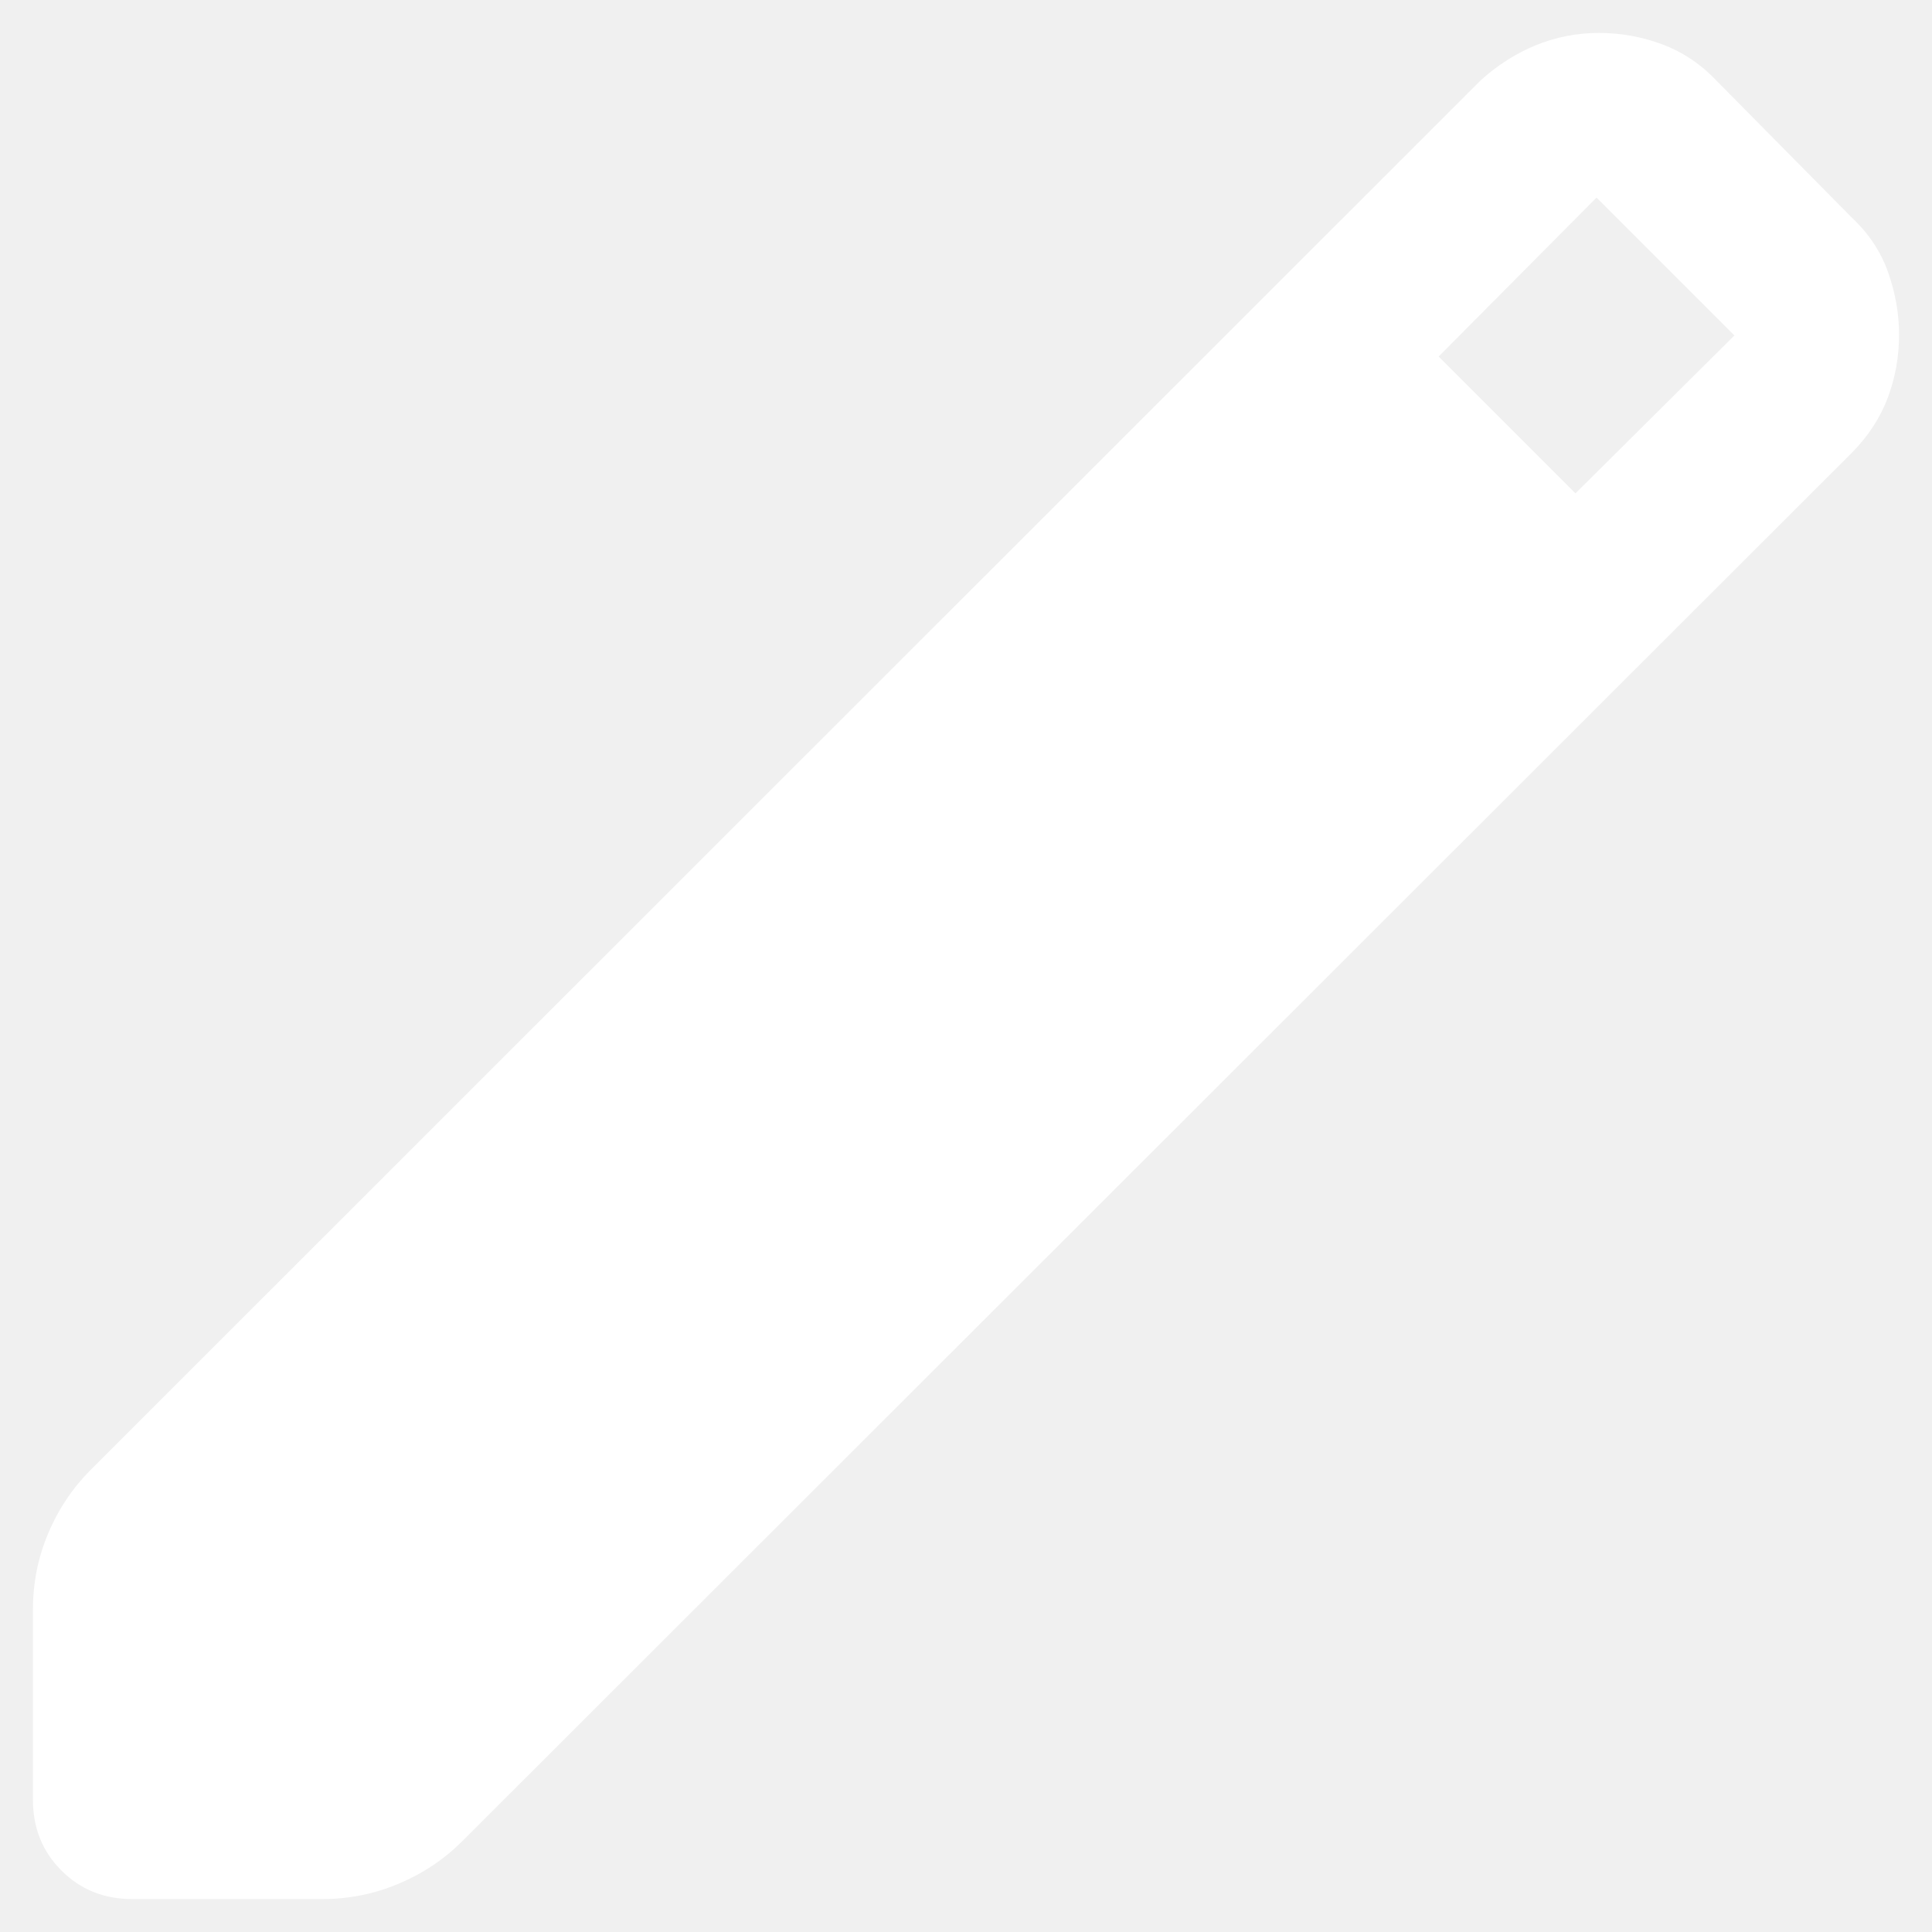
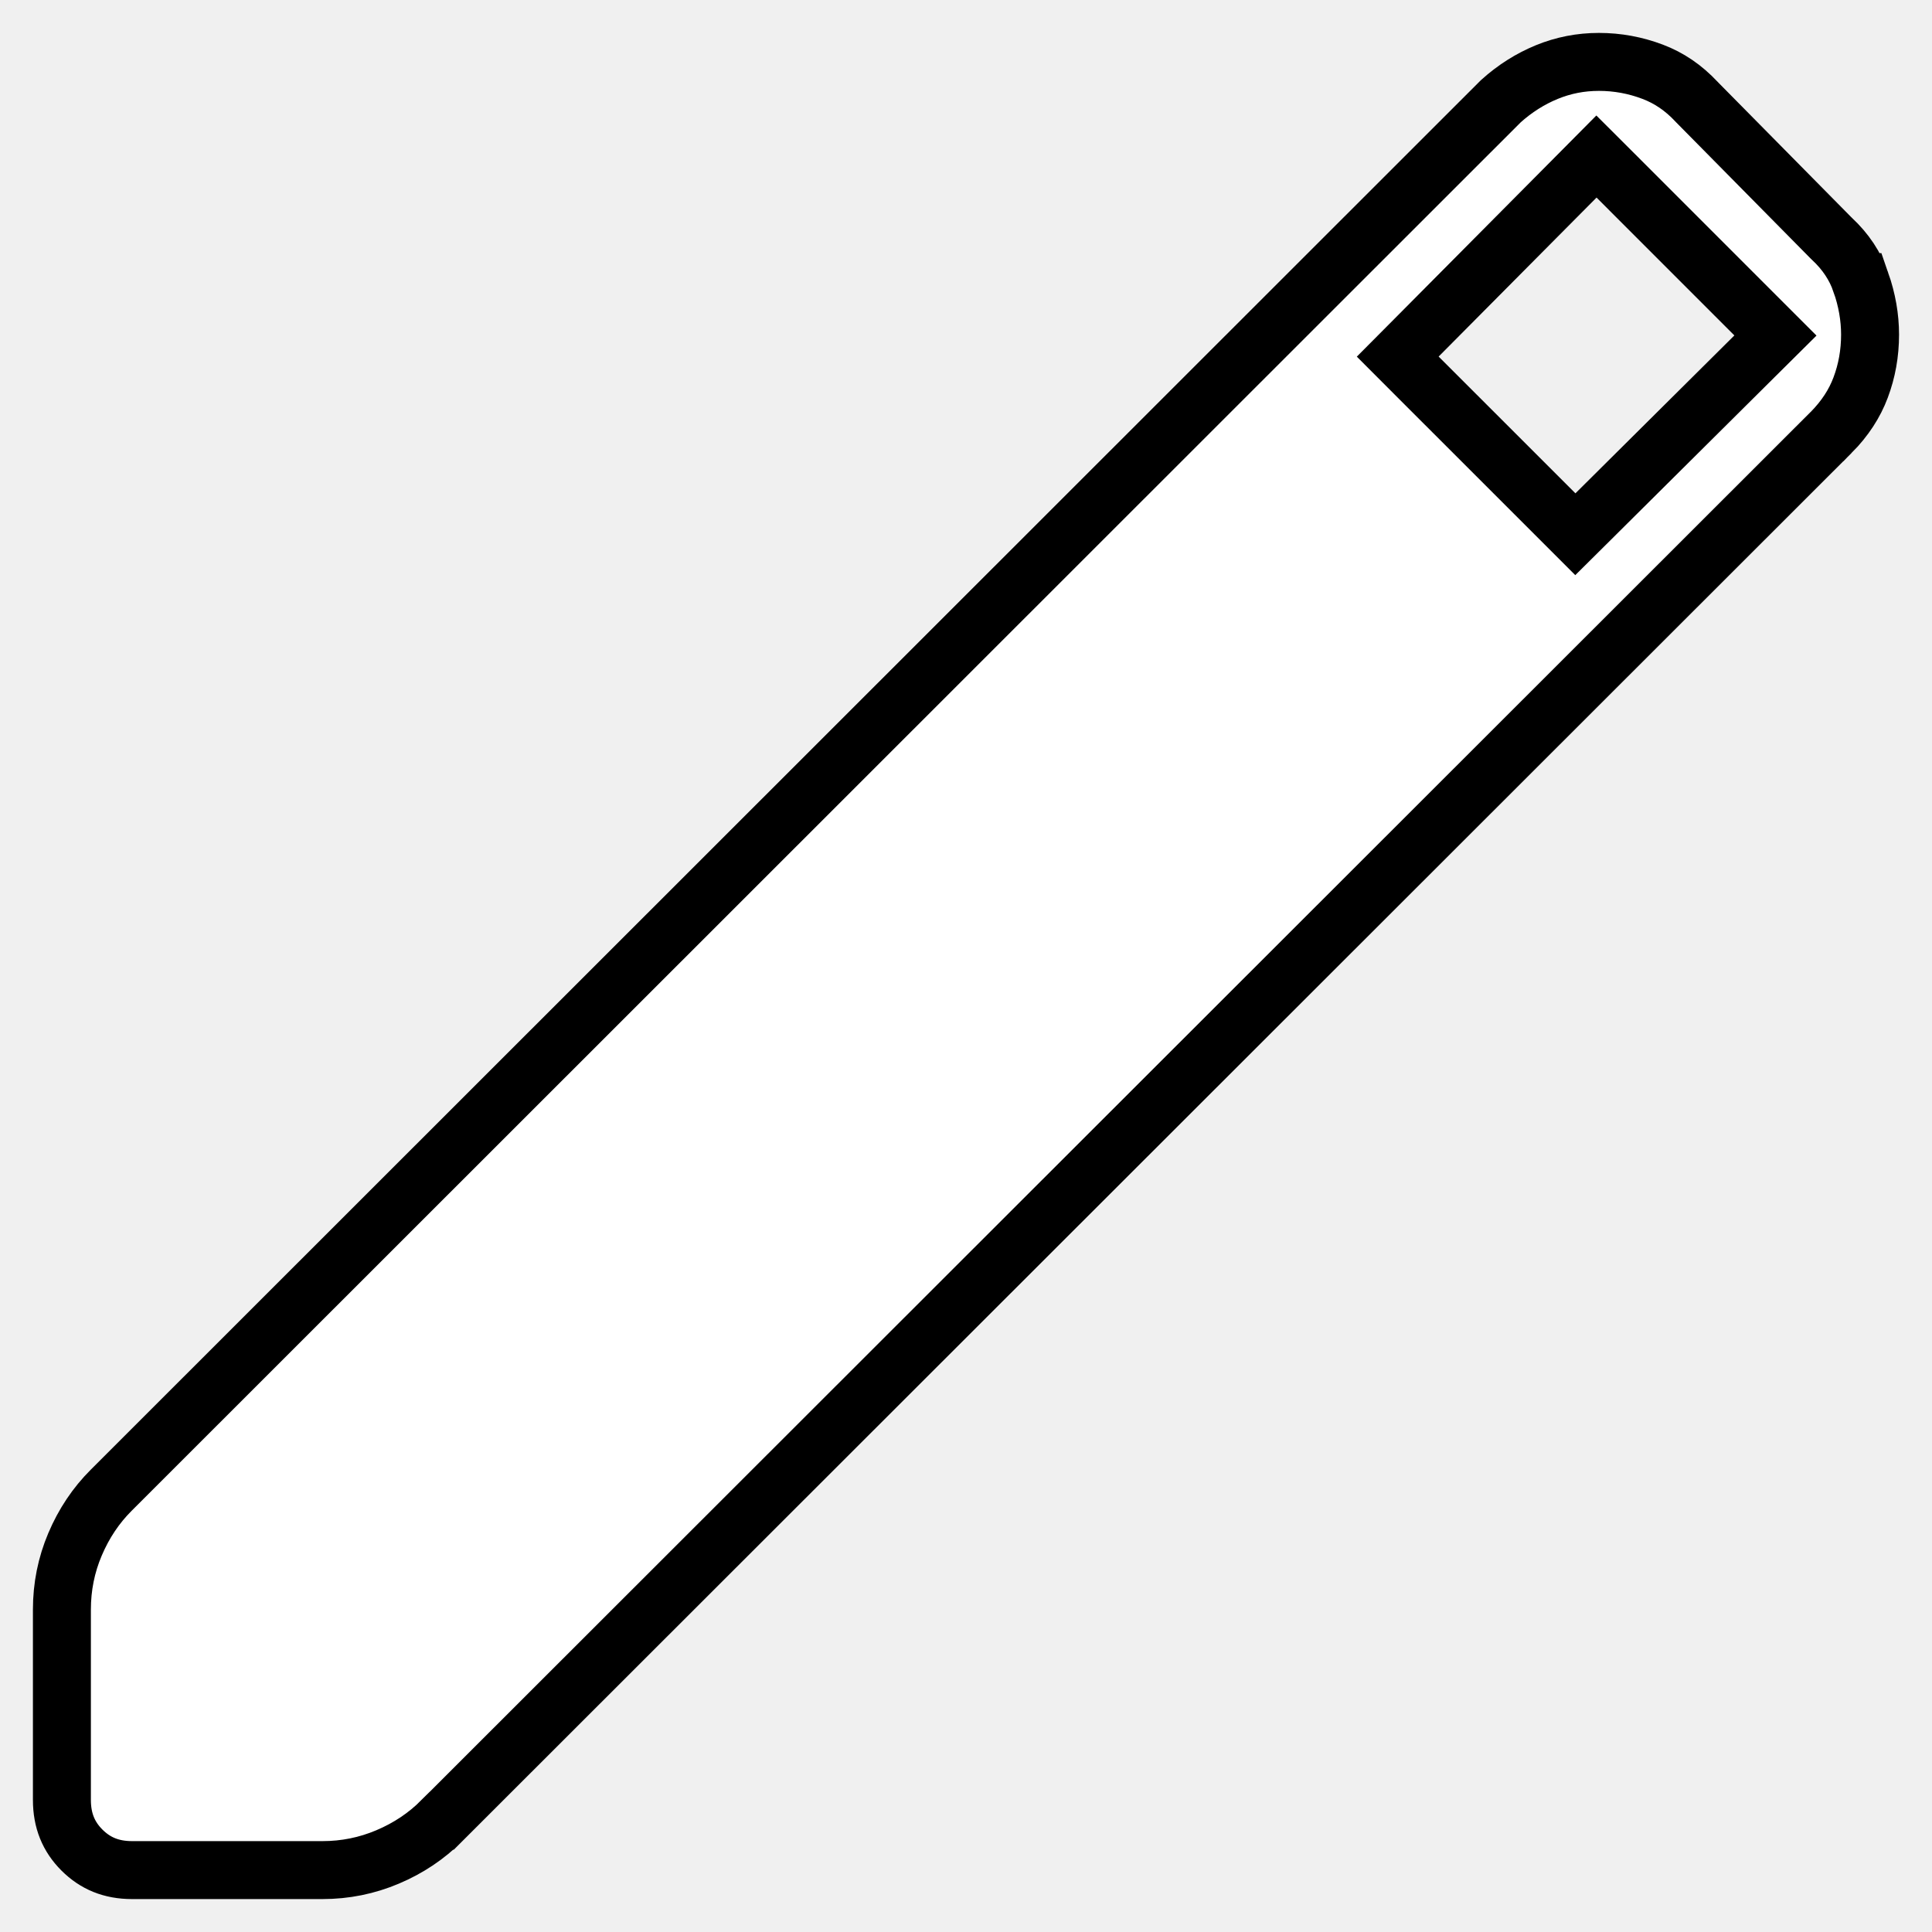
- <svg xmlns="http://www.w3.org/2000/svg" width="22" height="22" viewBox="0 0 22 22" fill="none">
-   <path d="M1.505 21.625C1.185 21.625 0.916 21.517 0.7 21.3C0.483 21.084 0.375 20.815 0.375 20.495V18.329C0.375 18.024 0.433 17.734 0.55 17.458C0.667 17.181 0.829 16.941 1.034 16.736L16.863 0.913C17.052 0.742 17.261 0.609 17.489 0.515C17.718 0.422 17.957 0.375 18.208 0.375C18.458 0.375 18.701 0.419 18.936 0.508C19.171 0.597 19.379 0.739 19.56 0.933L21.087 2.478C21.28 2.659 21.419 2.868 21.501 3.103C21.584 3.339 21.625 3.575 21.625 3.81C21.625 4.062 21.582 4.302 21.496 4.53C21.41 4.758 21.274 4.967 21.087 5.156L5.264 20.966C5.059 21.171 4.819 21.332 4.542 21.449C4.266 21.566 3.975 21.625 3.671 21.625H1.505ZM17.94 5.618L19.75 3.82L18.18 2.25L16.382 4.06L17.94 5.618Z" fill="white" />
+ <svg xmlns="http://www.w3.org/2000/svg" width="50" height="50" viewBox="0 0 50 50" fill="none">
+   <g clip-path="url(#clip0_663_11774)">
+     <path d="M2.12 47.879L2.12 47.879C1.776 47.535 1.602 47.118 1.602 46.58V41.657C1.602 41.064 1.715 40.503 1.941 39.969L1.941 39.969C2.171 39.427 2.483 38.961 2.879 38.566C2.879 38.566 2.879 38.566 2.879 38.566L38.841 2.62C39.205 2.292 39.601 2.042 40.032 1.865C40.459 1.69 40.907 1.602 41.38 1.602C41.859 1.602 42.321 1.687 42.77 1.857C43.191 2.016 43.568 2.27 43.906 2.632L43.913 2.639L43.92 2.647L47.389 6.16L47.4 6.17L47.411 6.181C47.769 6.515 48.013 6.887 48.157 7.301L48.158 7.301C48.319 7.762 48.397 8.214 48.397 8.66C48.397 9.144 48.315 9.6 48.152 10.032C47.998 10.443 47.749 10.829 47.392 11.19C47.391 11.19 47.391 11.19 47.39 11.191L11.434 47.12L11.433 47.12C11.038 47.516 10.572 47.829 10.03 48.058L10.03 48.058C9.496 48.284 8.936 48.398 8.342 48.398H3.419C2.881 48.398 2.465 48.224 2.12 47.879ZM40.242 13.298L40.77 13.826L41.3 13.3L45.414 9.213L45.948 8.683L45.416 8.151L41.849 4.583L41.316 4.051L40.786 4.585L36.7 8.699L36.173 9.229L36.701 9.758L40.242 13.298Z" fill="white" stroke="black" stroke-width="1.5" />
+   </g>
+   <defs>
+     <clipPath id="clip0_663_11774">
+       <rect width="50" height="50" fill="white" />
+     </clipPath>
+   </defs>
</svg>
